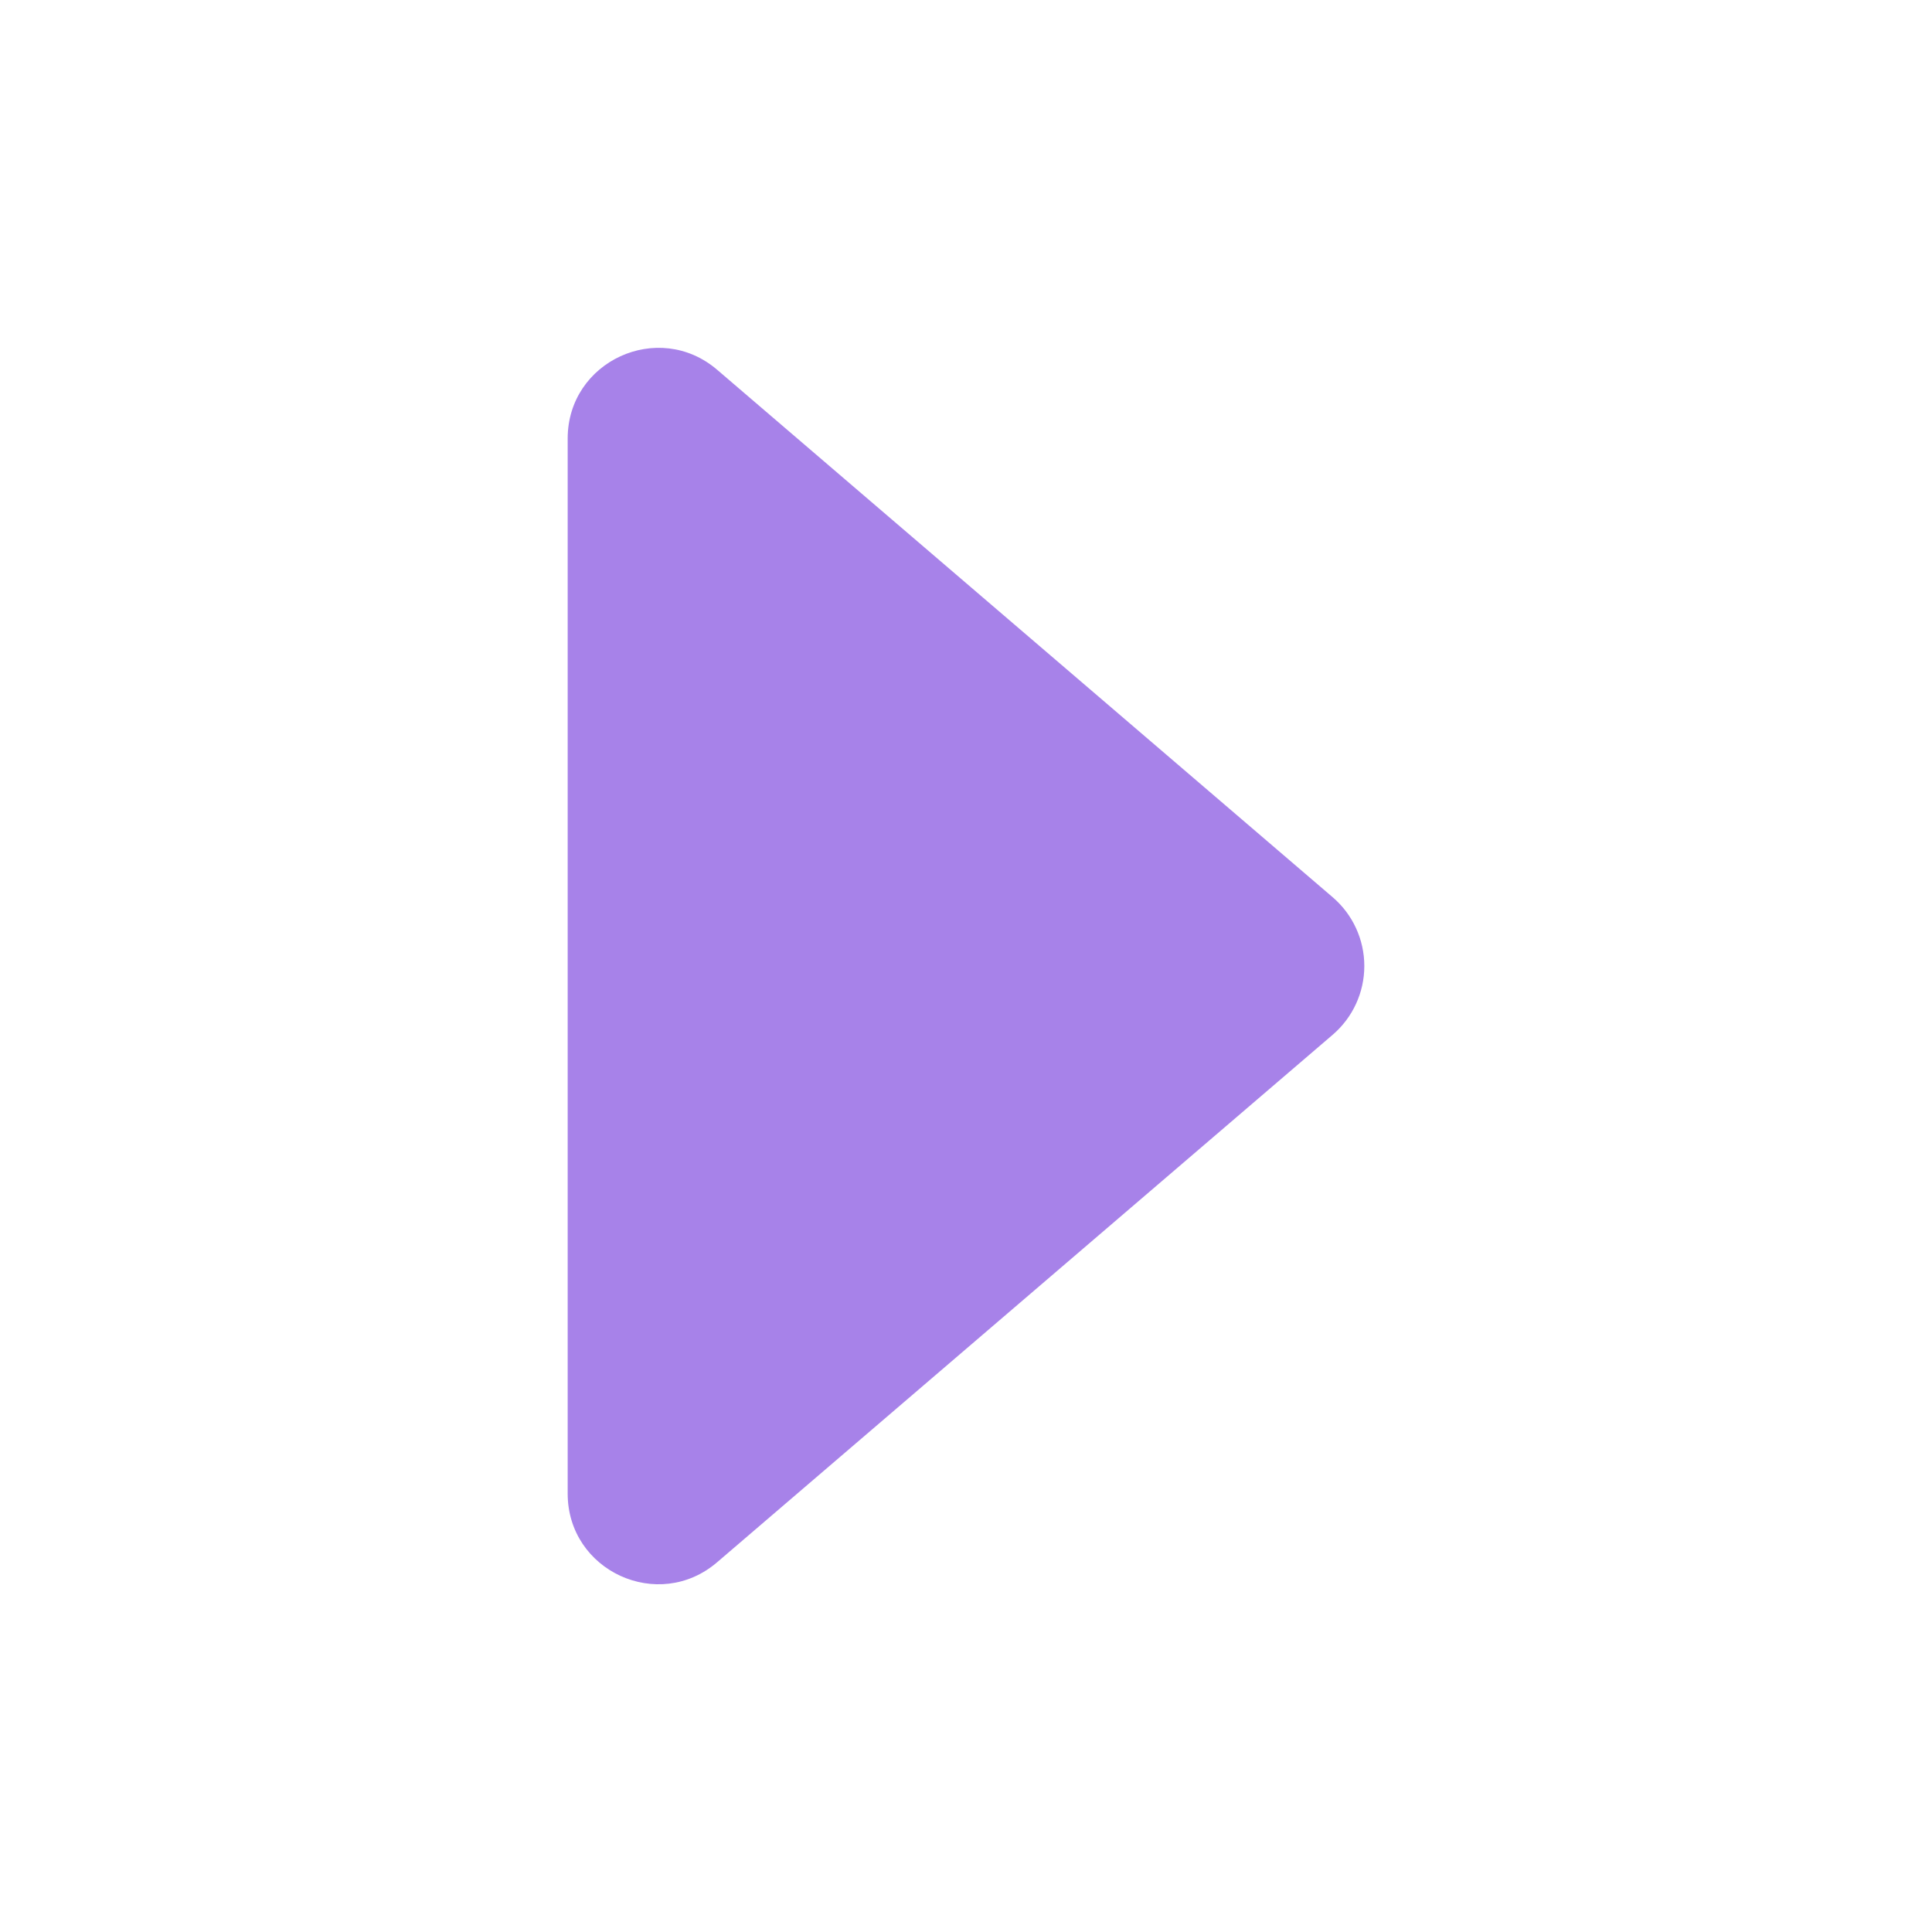
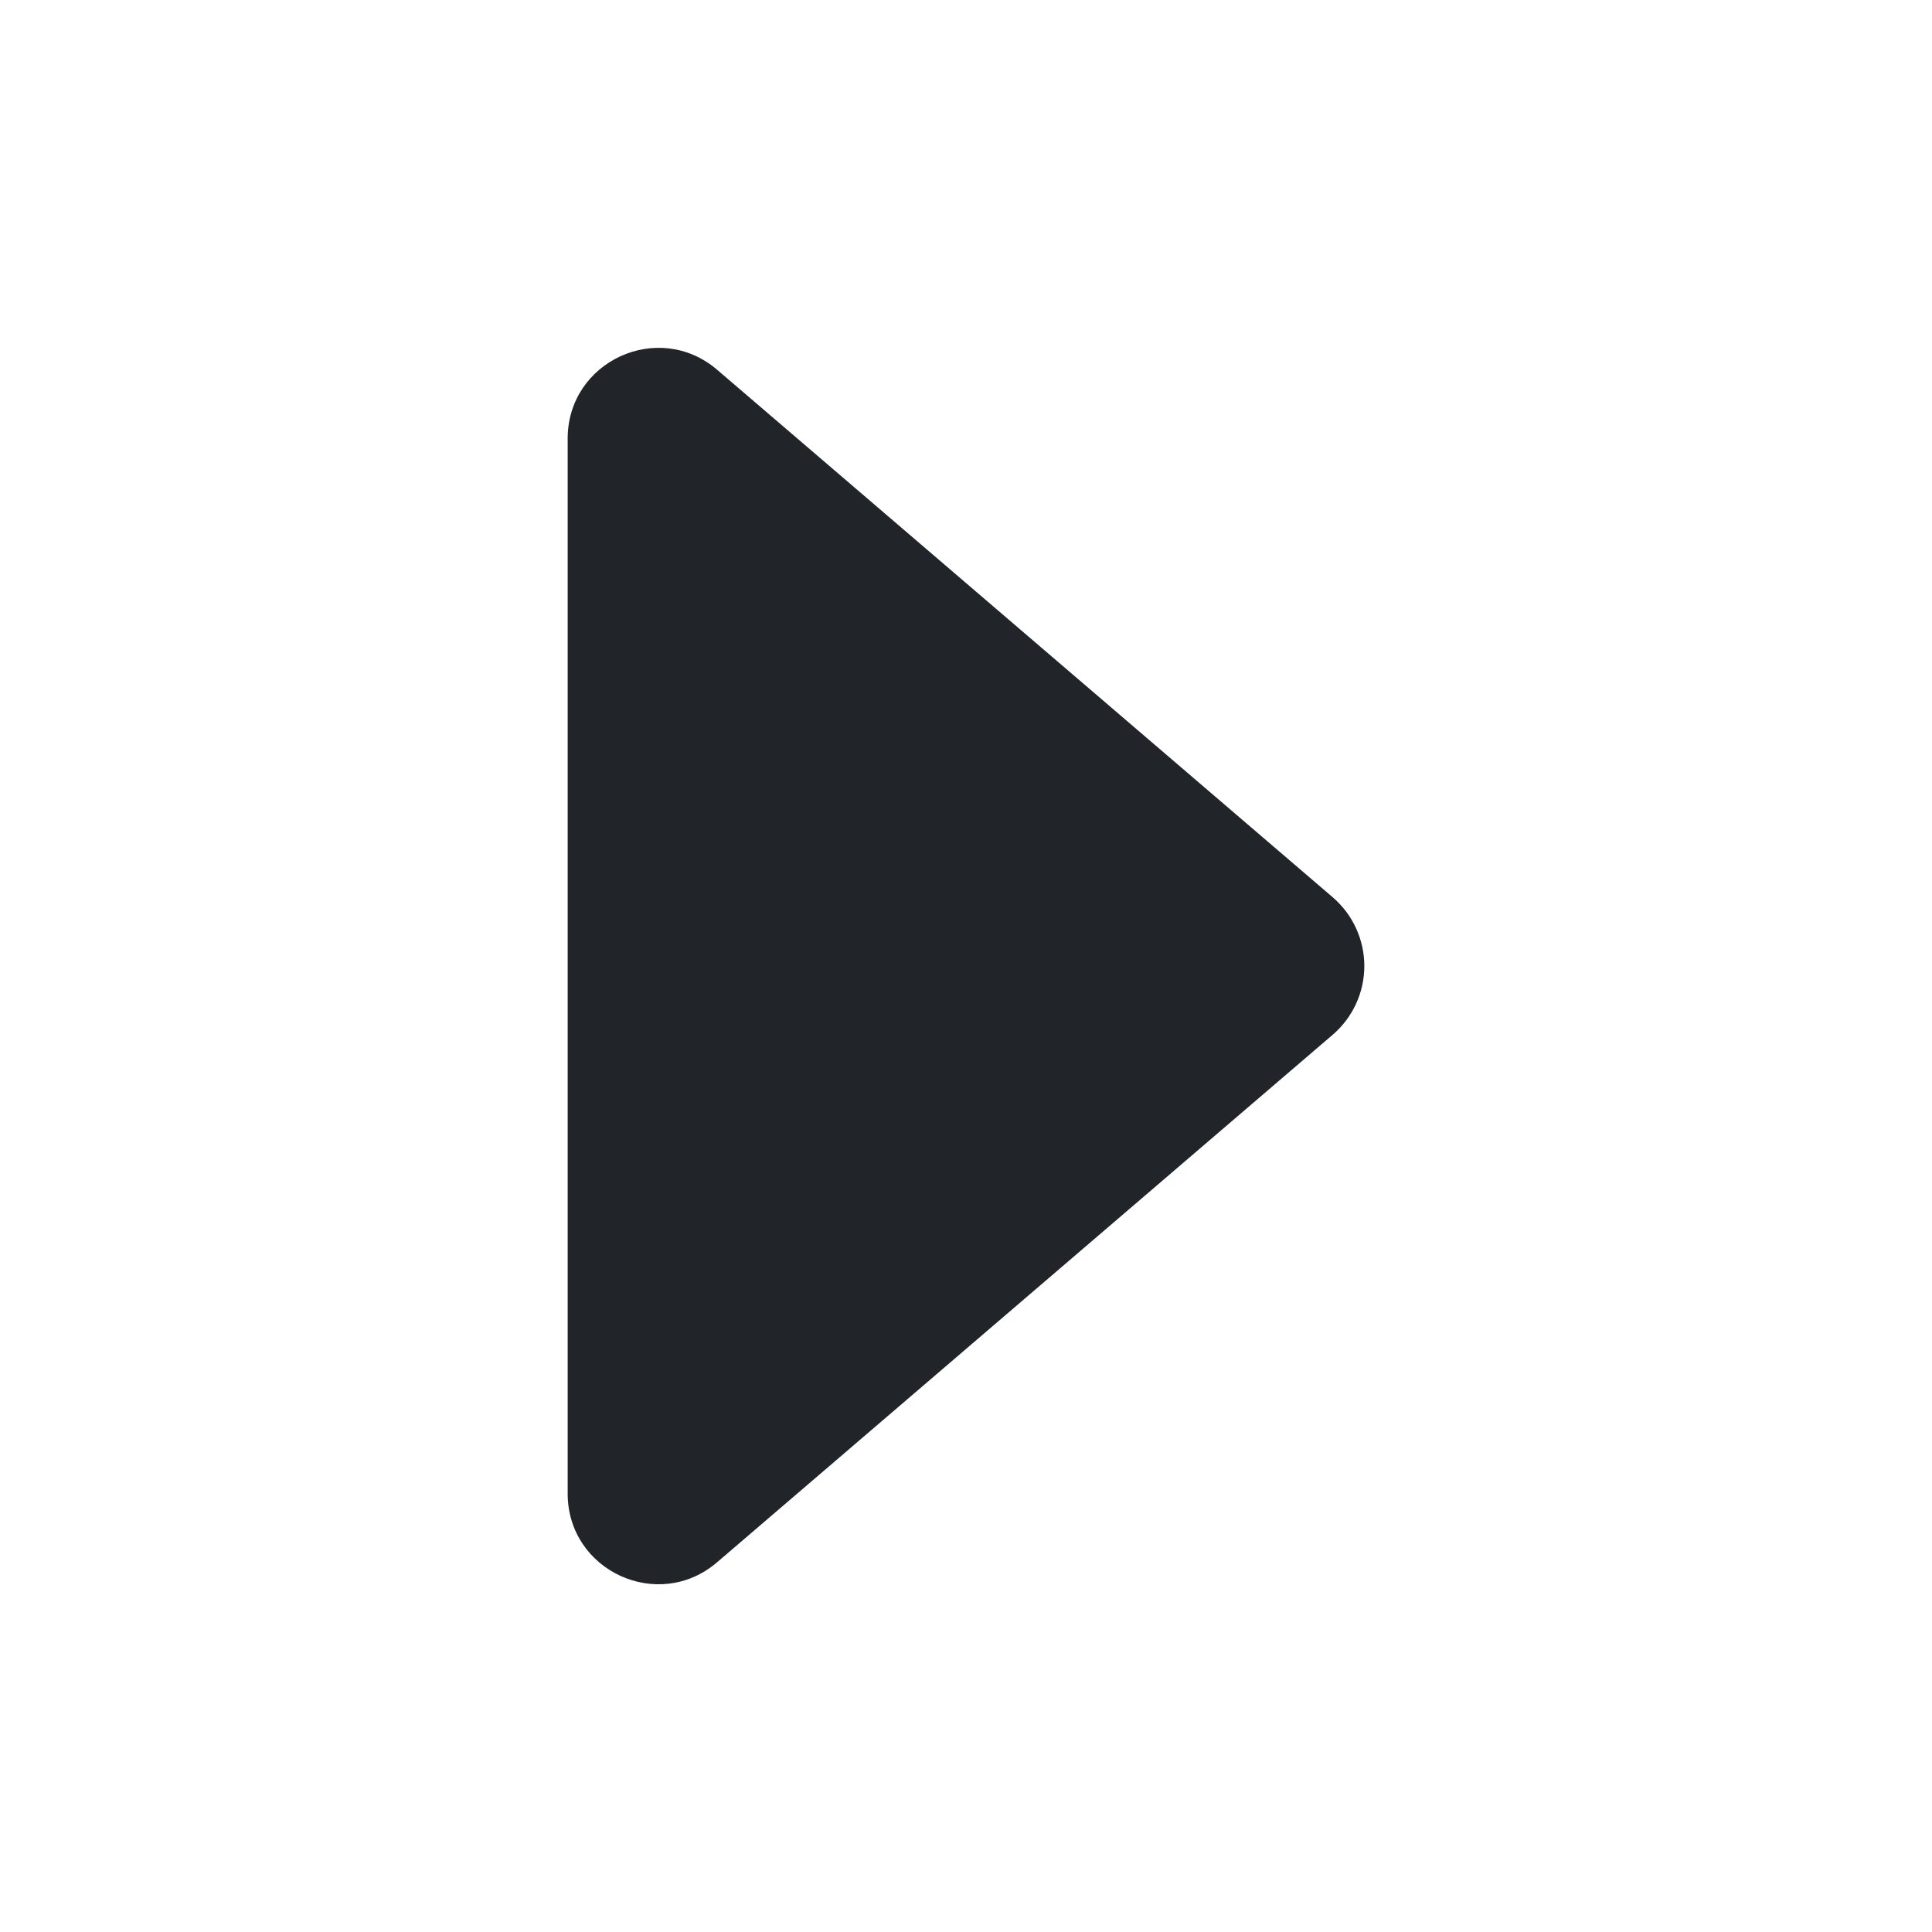
<svg xmlns="http://www.w3.org/2000/svg" width="512" height="512" viewBox="0 0 512 512">
-   <path style="fill:#a782e9;" d="M190.06,414,353.18,274.22a24,24,0,0,0,0-36.44L190.06,98c-15.57-13.34-39.62-2.28-39.62,18.22V395.82C150.44,416.32,174.49,427.38,190.06,414Z" />
+   <path style="fill:#212529;" d="M190.06,414,353.18,274.22a24,24,0,0,0,0-36.44L190.06,98c-15.57-13.34-39.62-2.28-39.62,18.22V395.82C150.44,416.32,174.49,427.38,190.06,414Z" />
</svg>
